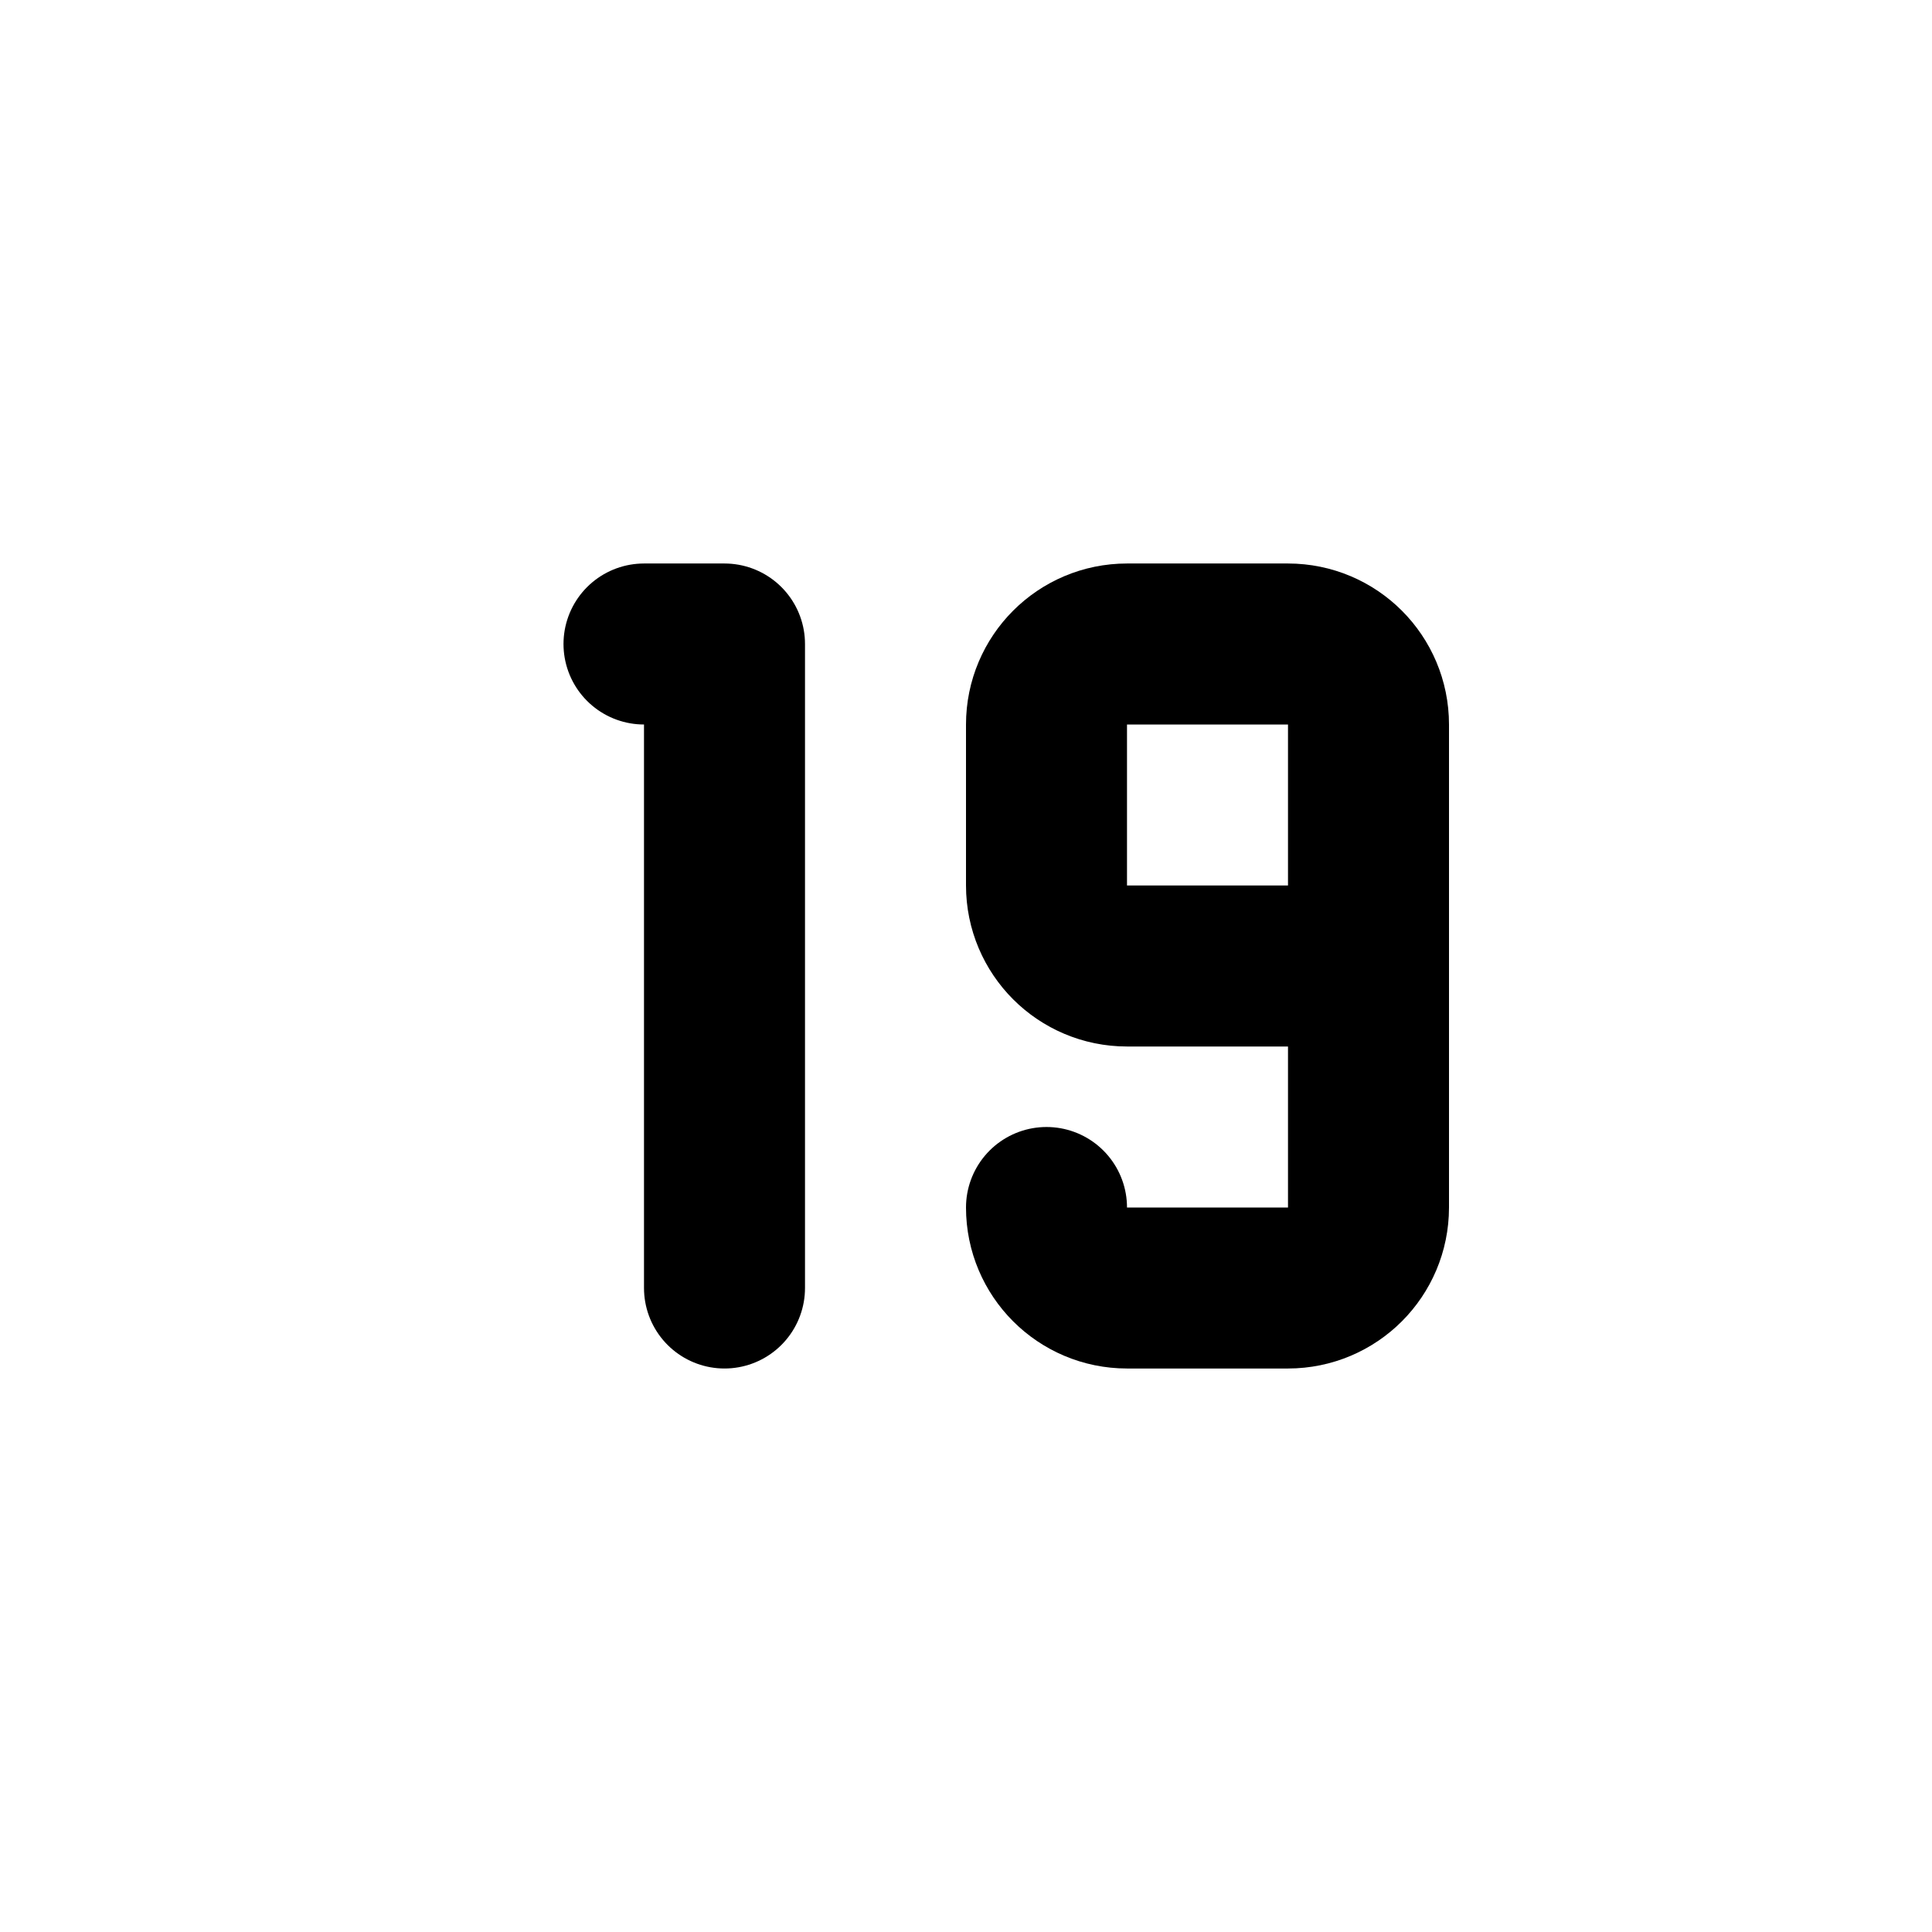
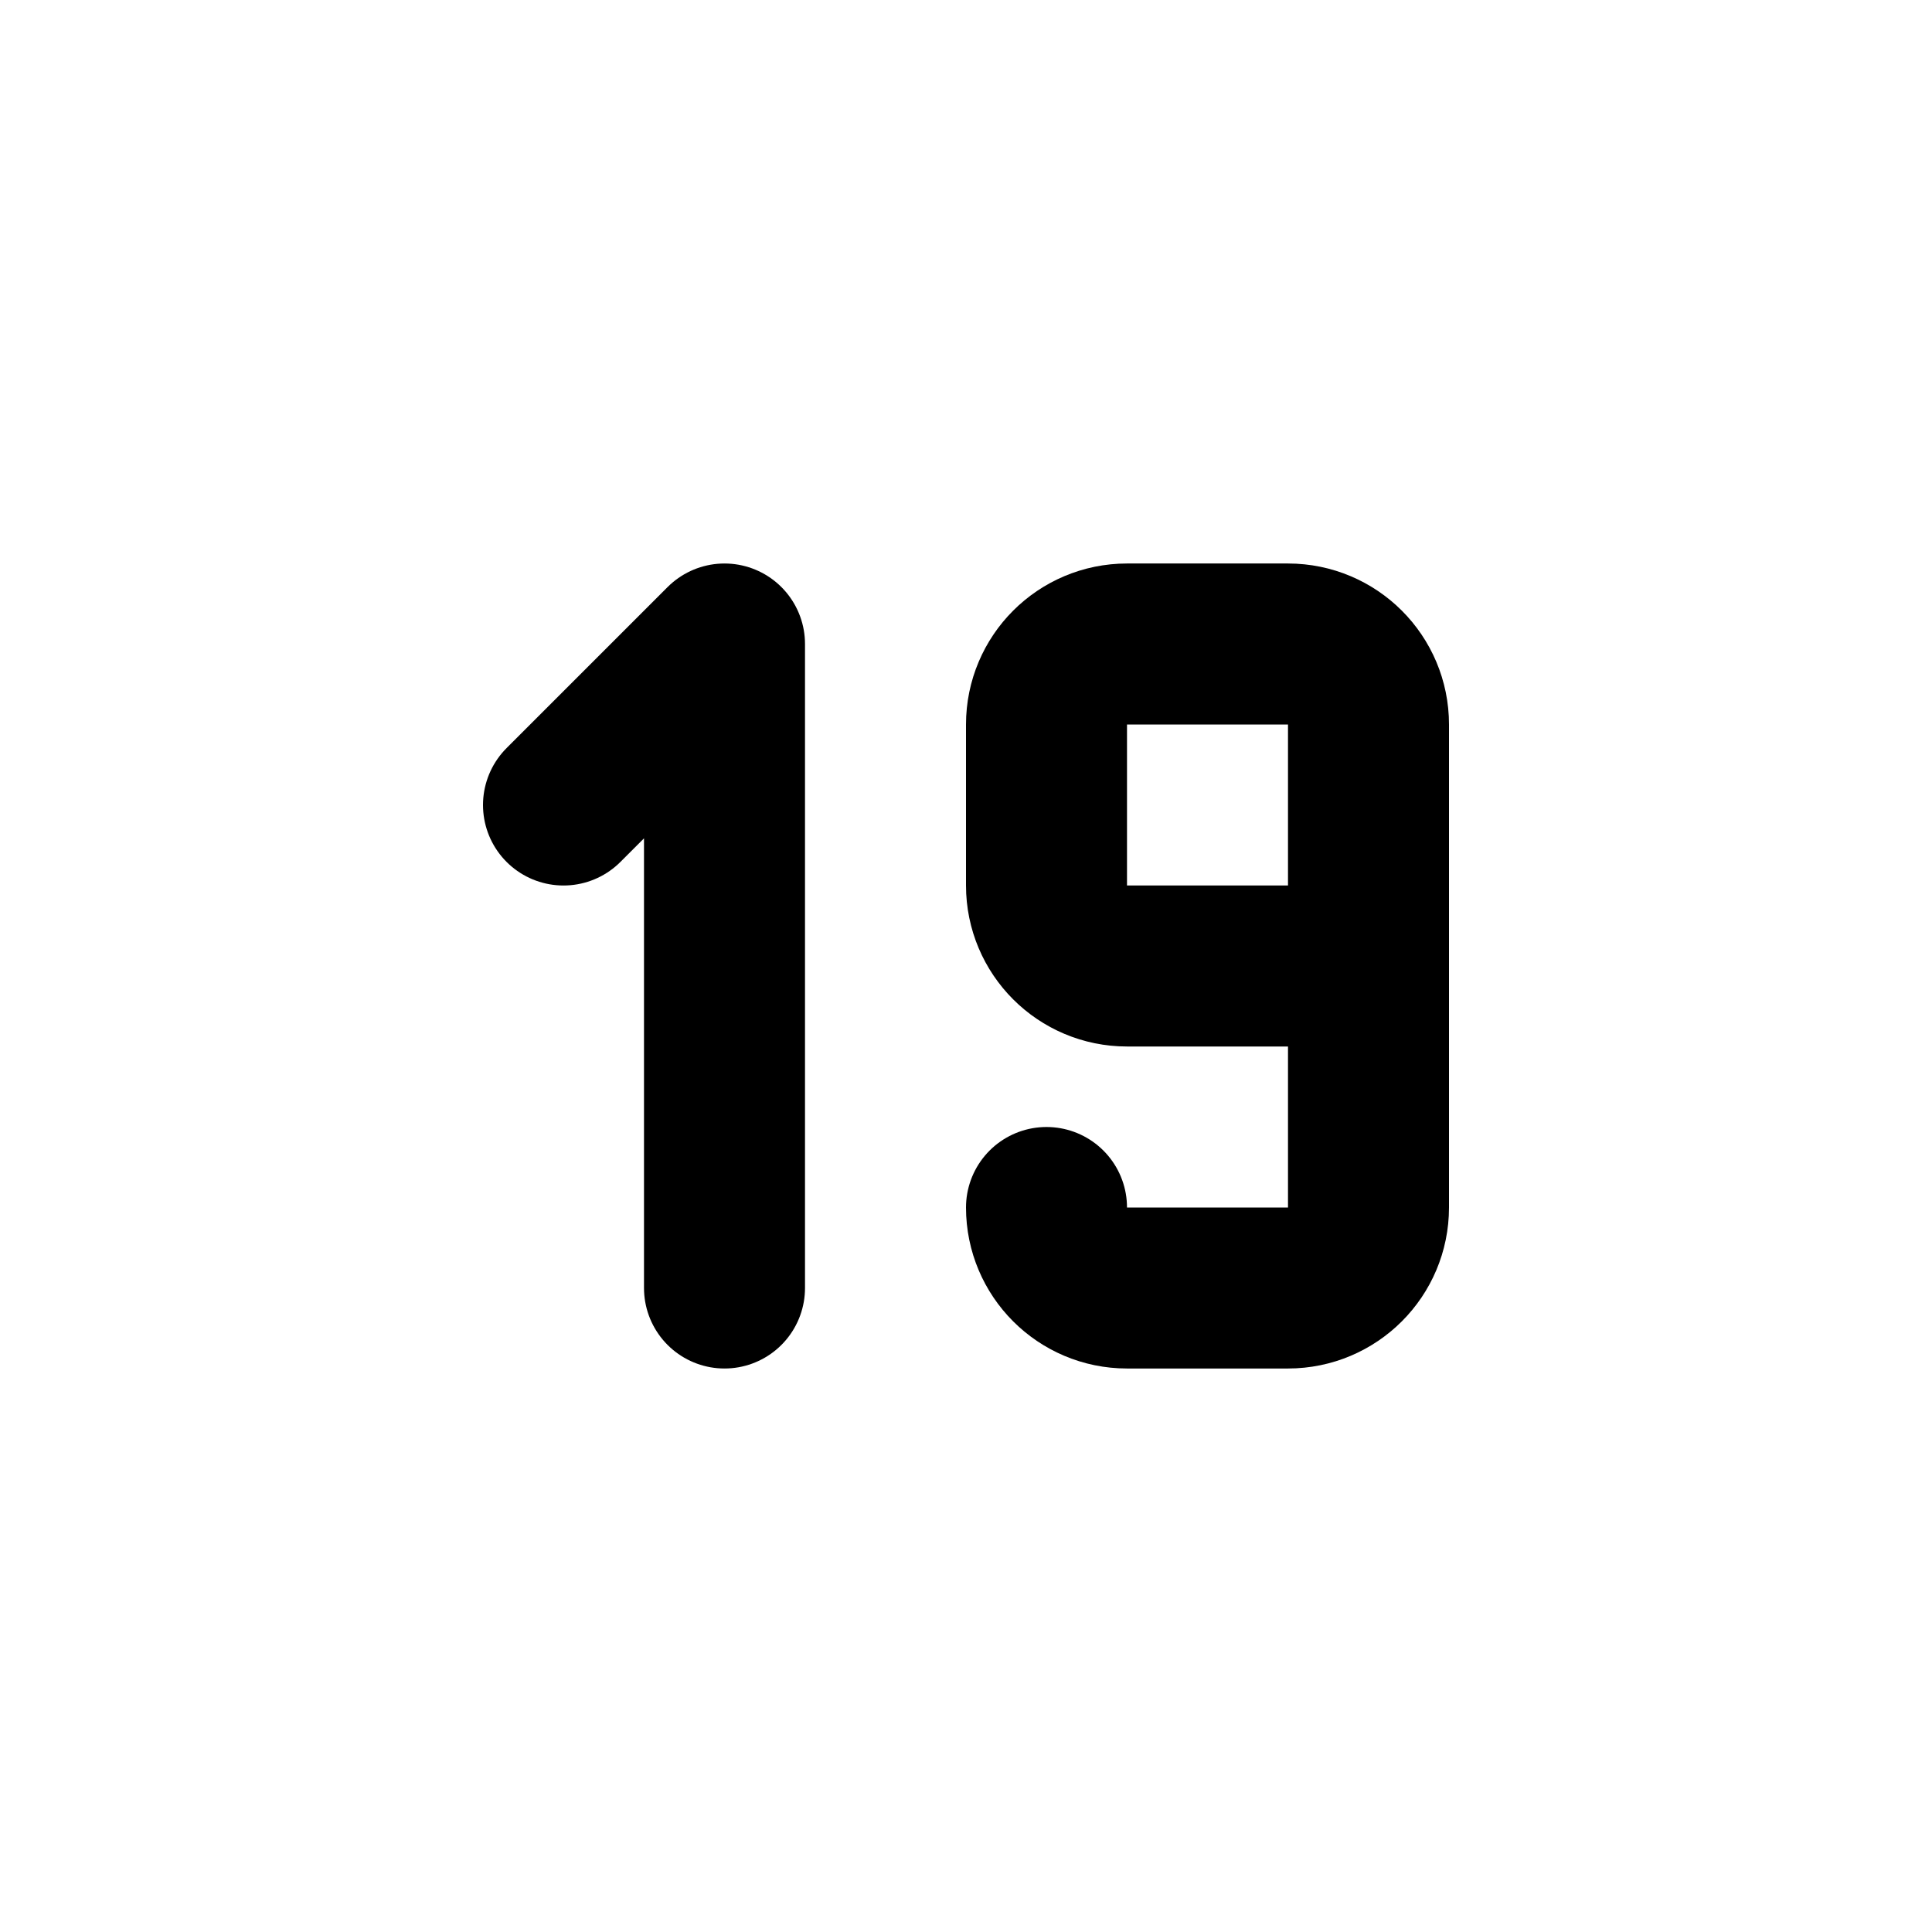
<svg xmlns="http://www.w3.org/2000/svg" width="24" height="24" viewBox="0 0 24 24" fill="none" stroke="currentColor" stroke-width="2" stroke-linecap="round" stroke-linejoin="round">
  <path stroke="none" d="M0 0h24v24H0z" fill="none" />
-   <path d="M8 8h1v8" />
+   <path d="M7 10l2 -2v8" />
  <path d="M13 15a1 1 0 0 0 1 1h2a1 1 0 0 0 1 -1v-6a1 1 0 0 0 -1 -1h-2a1 1 0 0 0 -1 1v2a1 1 0 0 0 1 1h3" />
</svg>
